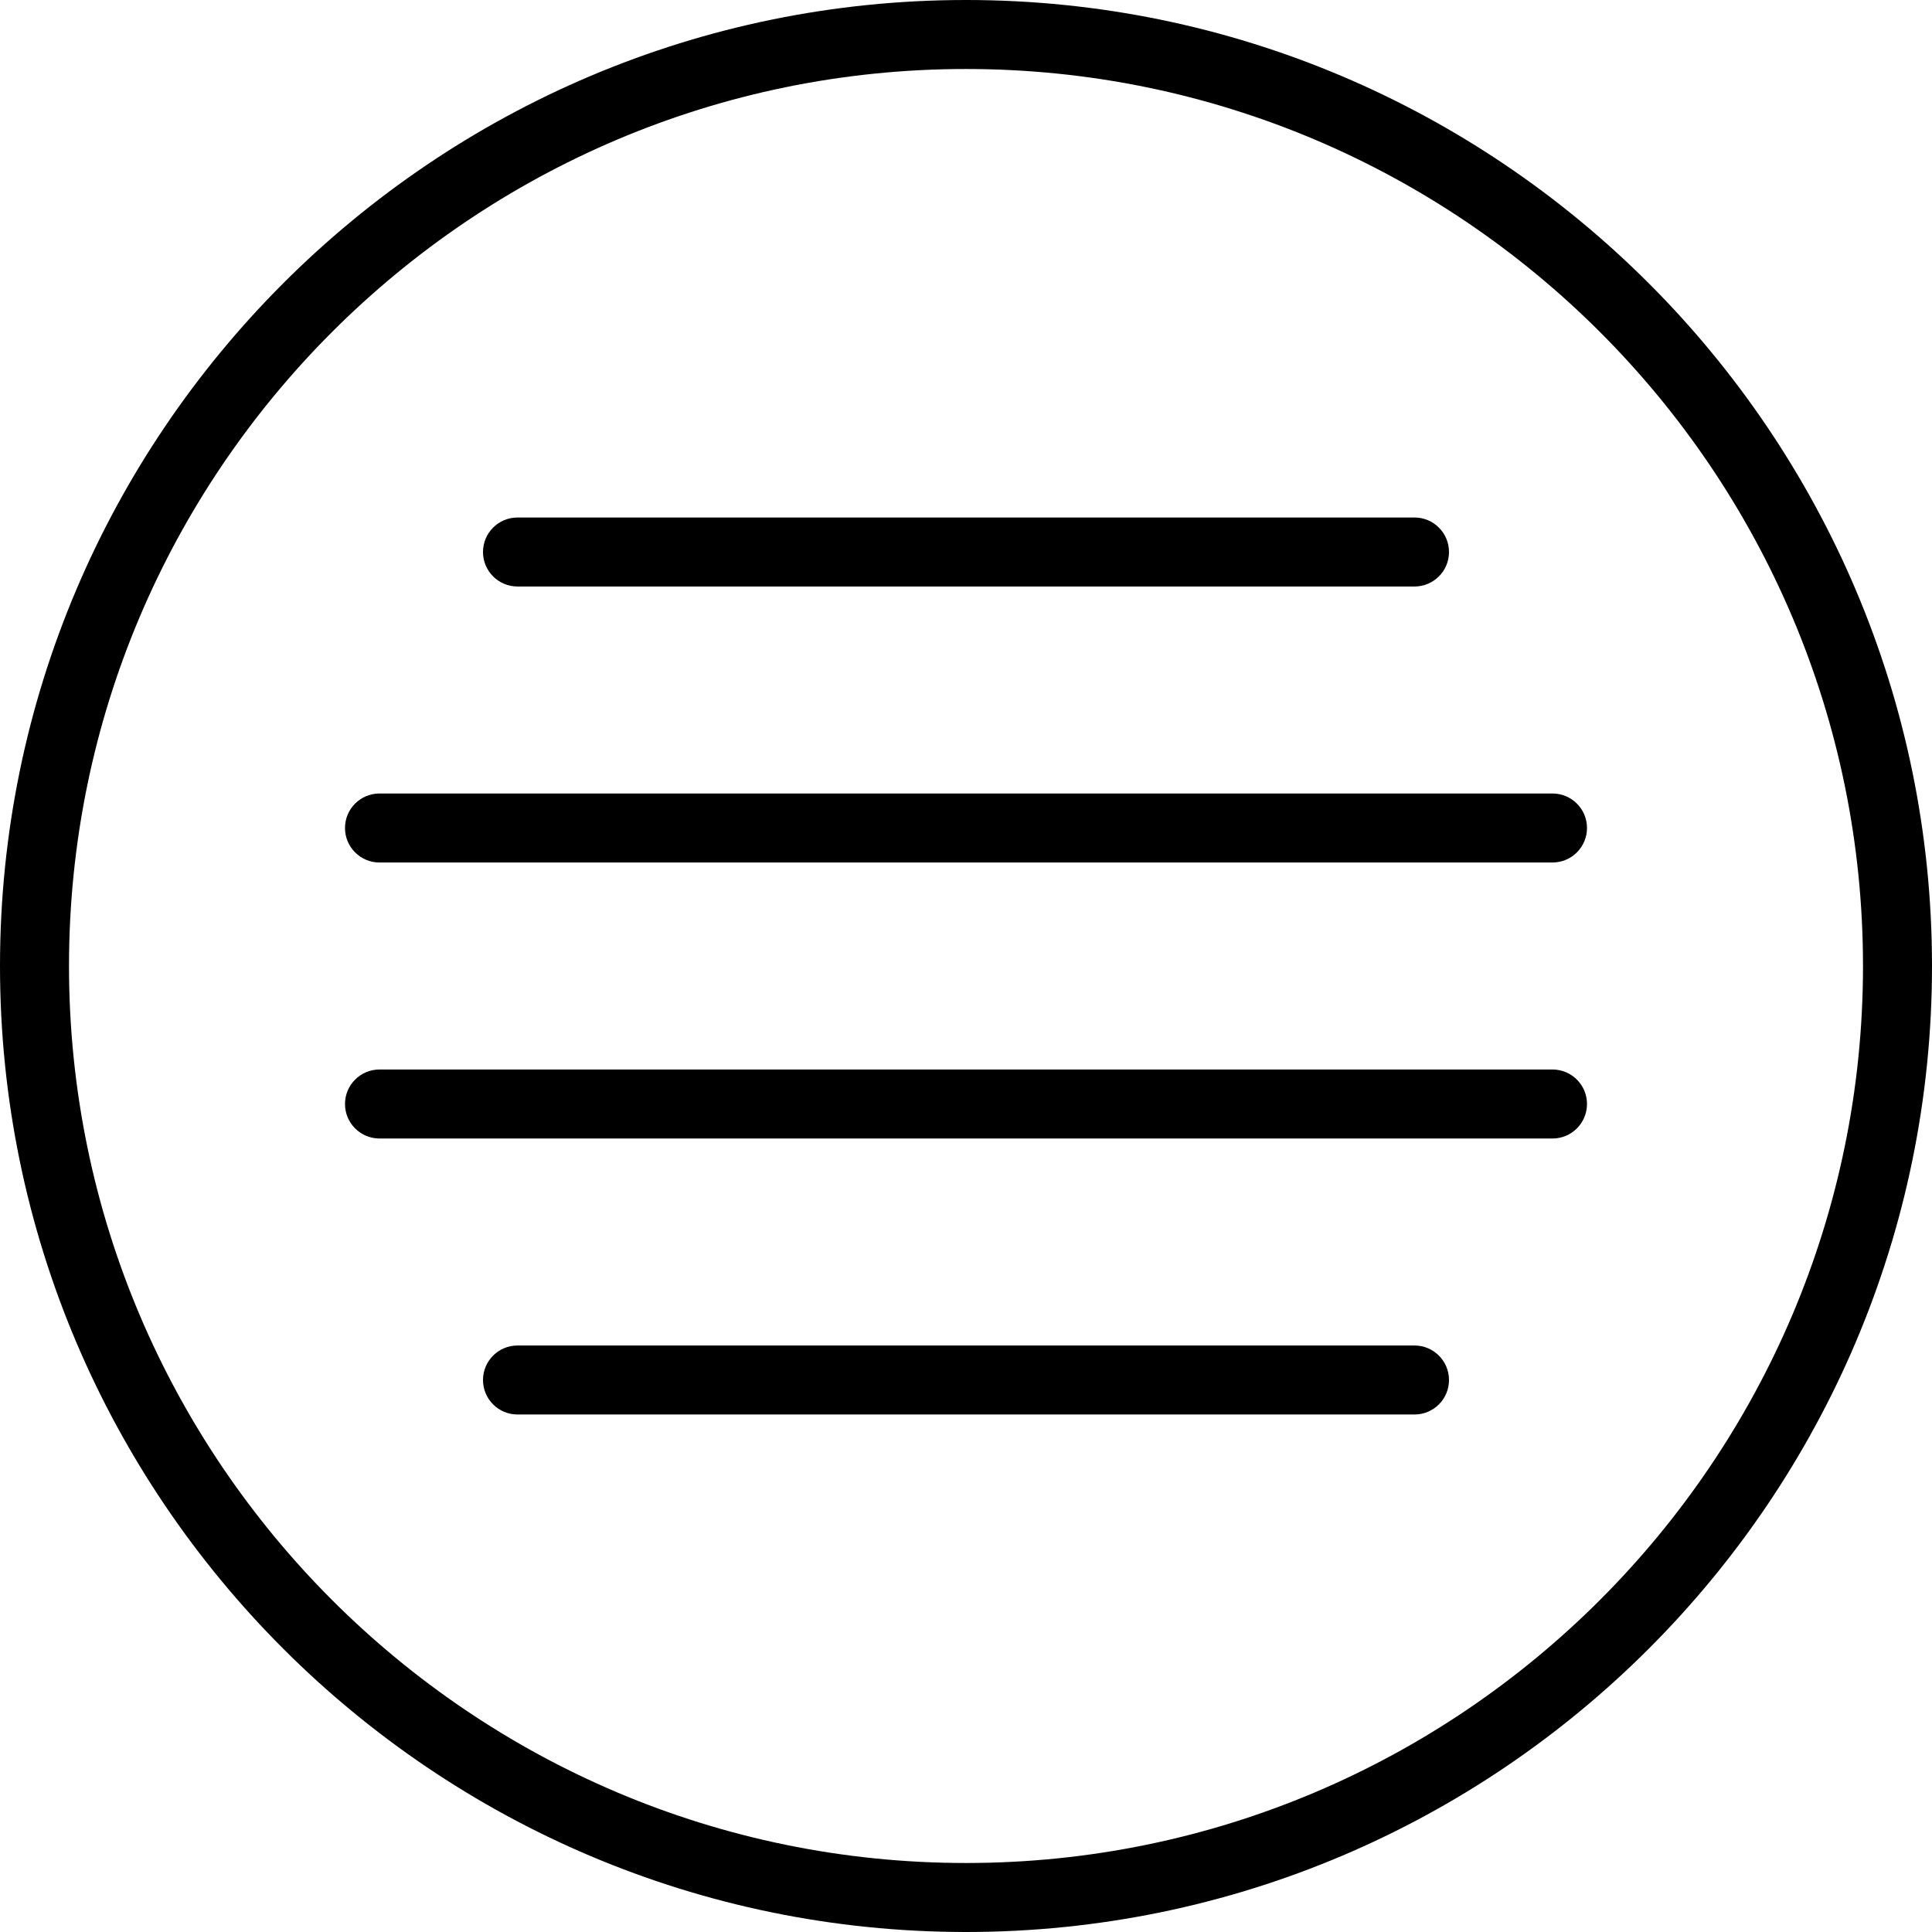
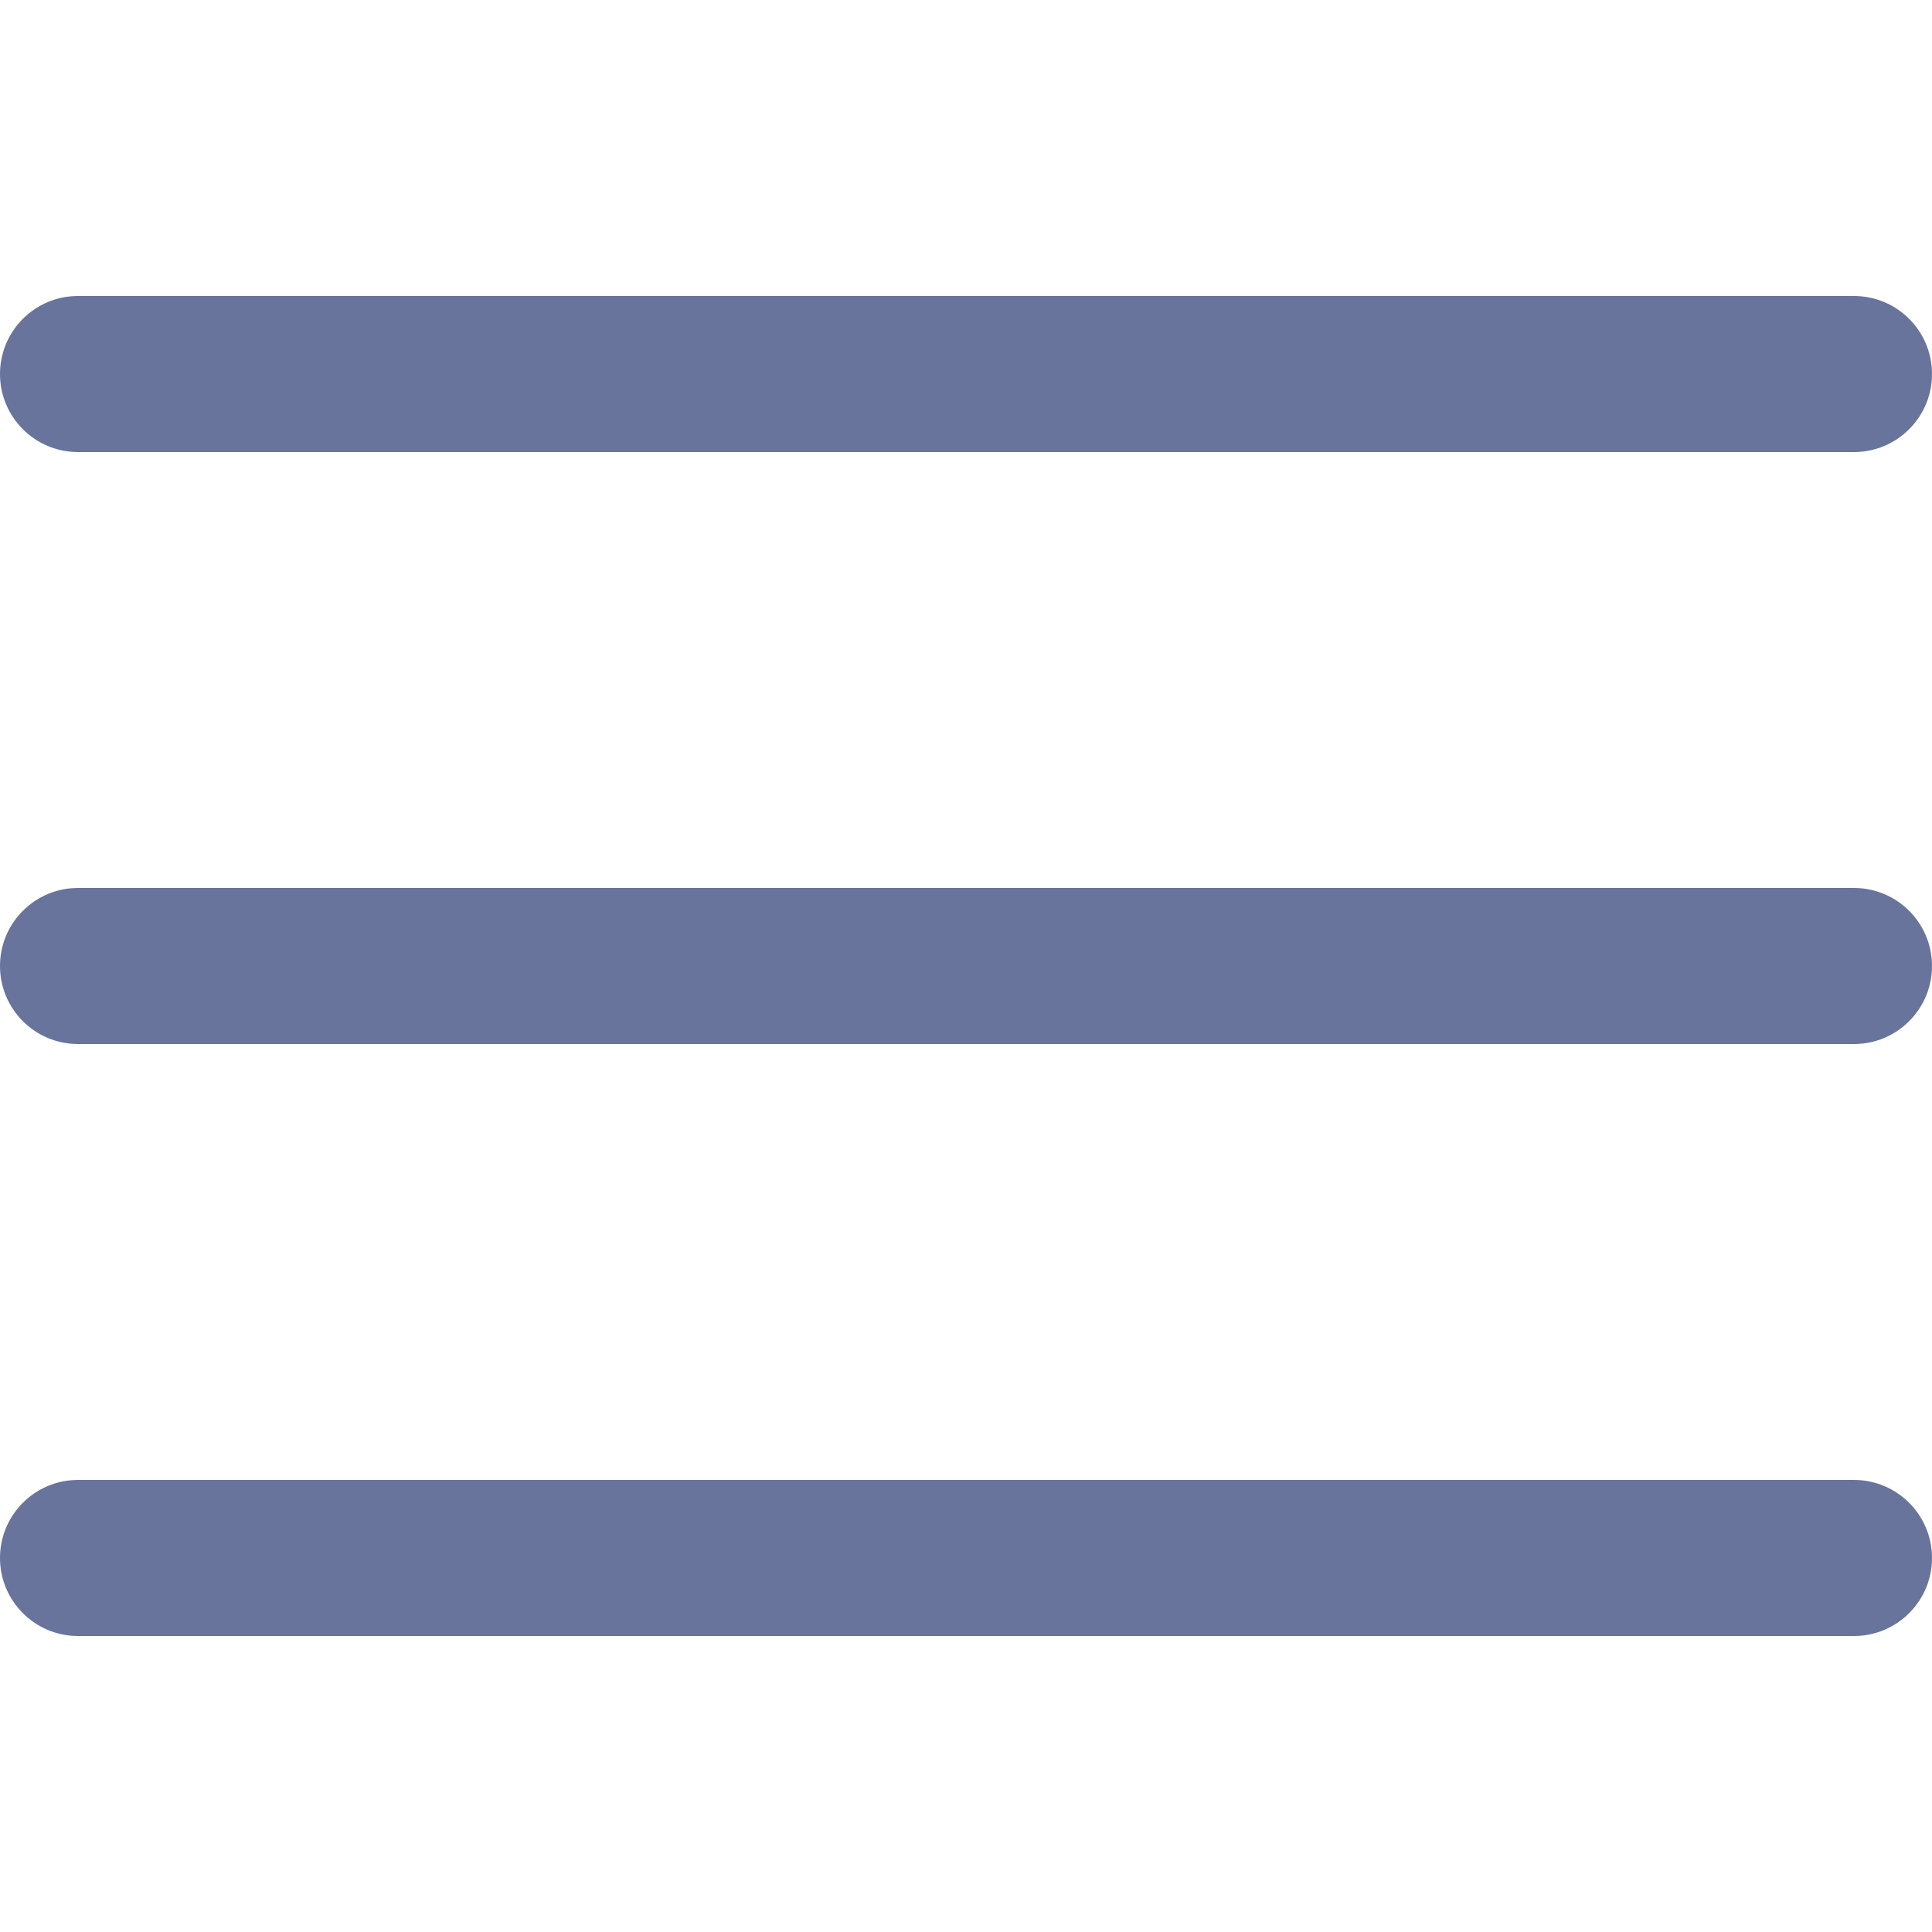
- <svg xmlns="http://www.w3.org/2000/svg" version="1.1" id="Capa_1" x="0px" y="0px" viewBox="0 0 56 56" style="enable-background:new 0 0 56 56;" xml:space="preserve">
+ <svg xmlns="http://www.w3.org/2000/svg" version="1.1" id="Layer_1" x="0px" y="0px" viewBox="0 0 512 512" style="enable-background:new 0 0 512 512;" xml:space="preserve" width="512px" height="512px">
  <g>
-     <path d="M28,0C12.561,0,0,12.561,0,28s12.561,28,28,28s28-12.561,28-28S43.439,0,28,0z M28,54C13.663,54,2,42.336,2,28   S13.663,2,28,2s26,11.664,26,26S42.337,54,28,54z" />
-     <path d="M15,17h26c0.553,0,1-0.448,1-1s-0.447-1-1-1H15c-0.553,0-1,0.448-1,1S14.447,17,15,17z" />
-     <path d="M45,31H11c-0.553,0-1,0.448-1,1s0.447,1,1,1h34c0.553,0,1-0.448,1-1S45.553,31,45,31z" />
-     <path d="M45,23H11c-0.553,0-1,0.448-1,1s0.447,1,1,1h34c0.553,0,1-0.448,1-1S45.553,23,45,23z" />
-     <path d="M41,39H15c-0.553,0-1,0.448-1,1s0.447,1,1,1h26c0.553,0,1-0.448,1-1S41.553,39,41,39z" />
+     <g>
+       <path d="M491.318,235.318H20.682C9.26,235.318,0,244.577,0,256s9.26,20.682,20.682,20.682h470.636    c11.423,0,20.682-9.259,20.682-20.682C512,244.578,502.741,235.318,491.318,235.318z" fill="#68749b" />
+     </g>
+   </g>
+   <g>
+     <g>
+       <path d="M491.318,78.439H20.682C9.26,78.439,0,87.699,0,99.121c0,11.422,9.26,20.682,20.682,20.682h470.636    c11.423,0,20.682-9.26,20.682-20.682C512,87.699,502.741,78.439,491.318,78.439z" fill="#68749b" />
+     </g>
+   </g>
+   <g>
+     <g>
+       <path d="M491.318,392.197H20.682C9.26,392.197,0,401.456,0,412.879s9.26,20.682,20.682,20.682h470.636    c11.423,0,20.682-9.259,20.682-20.682S502.741,392.197,491.318,392.197z" fill="#68749b" />
+     </g>
  </g>
  <g>
</g>
  <g>
</g>
  <g>
</g>
  <g>
</g>
  <g>
</g>
  <g>
</g>
  <g>
</g>
  <g>
</g>
  <g>
</g>
  <g>
</g>
  <g>
</g>
  <g>
</g>
  <g>
</g>
  <g>
</g>
  <g>
</g>
</svg>
